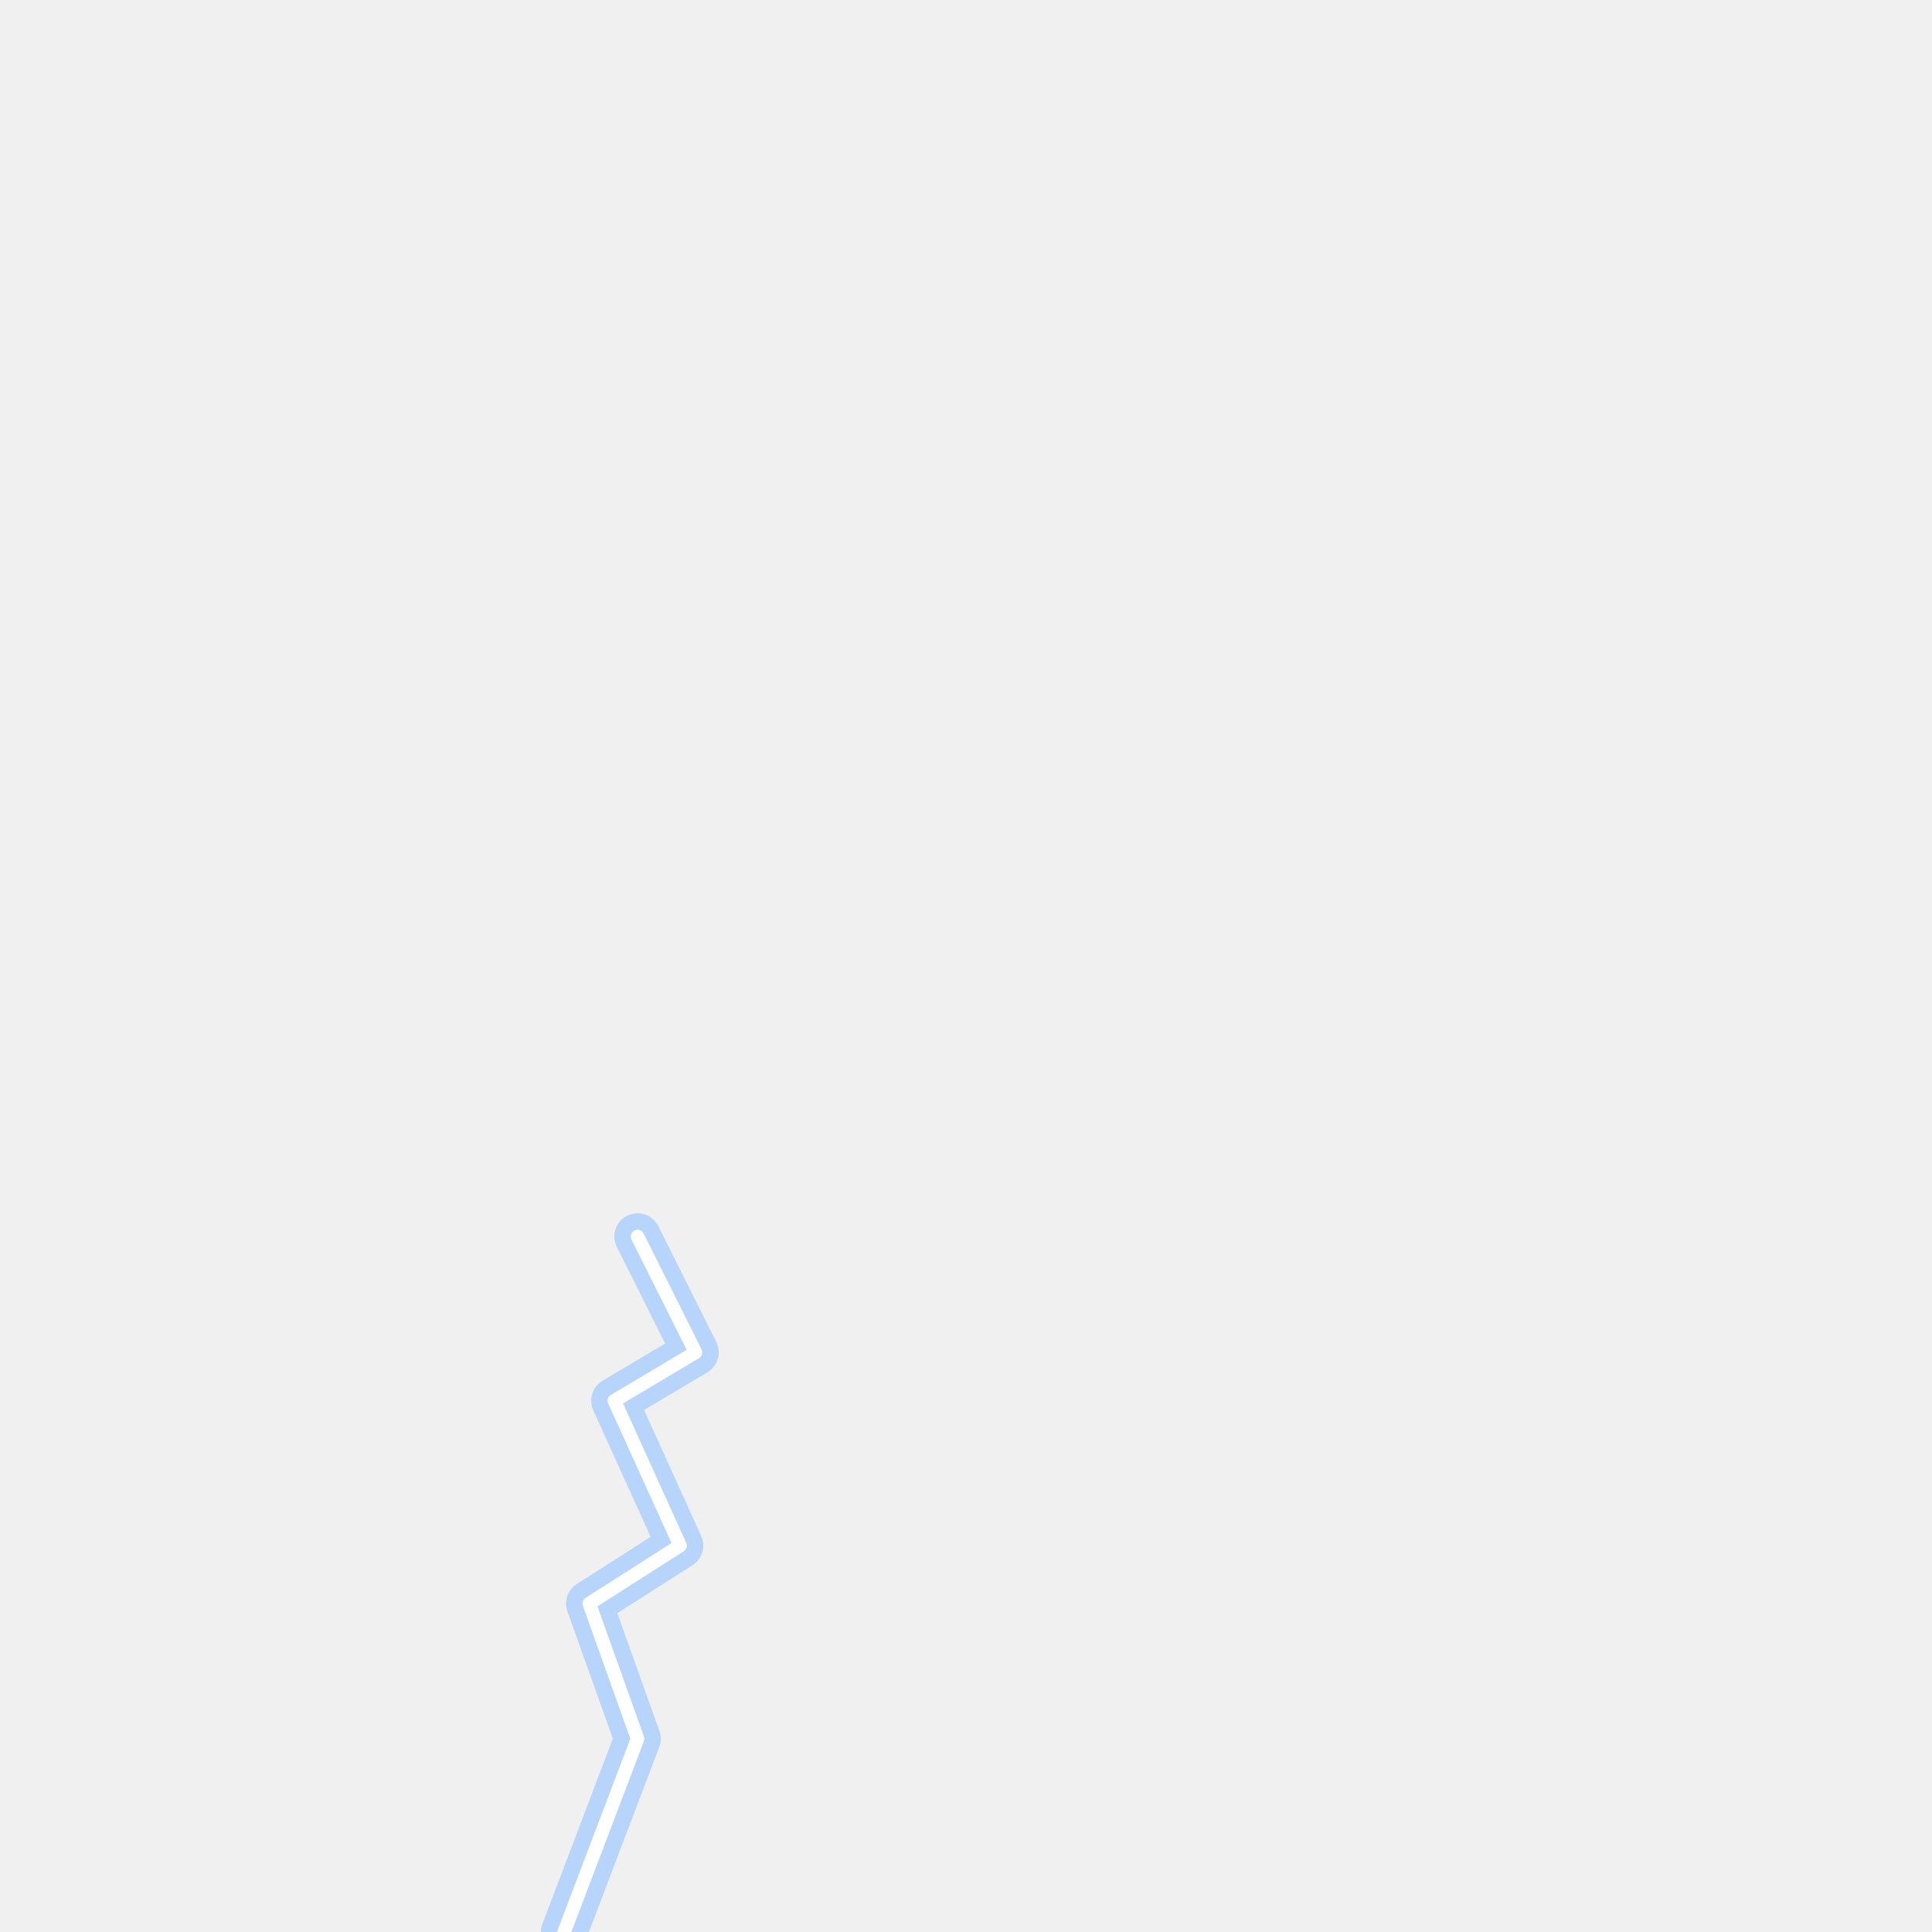
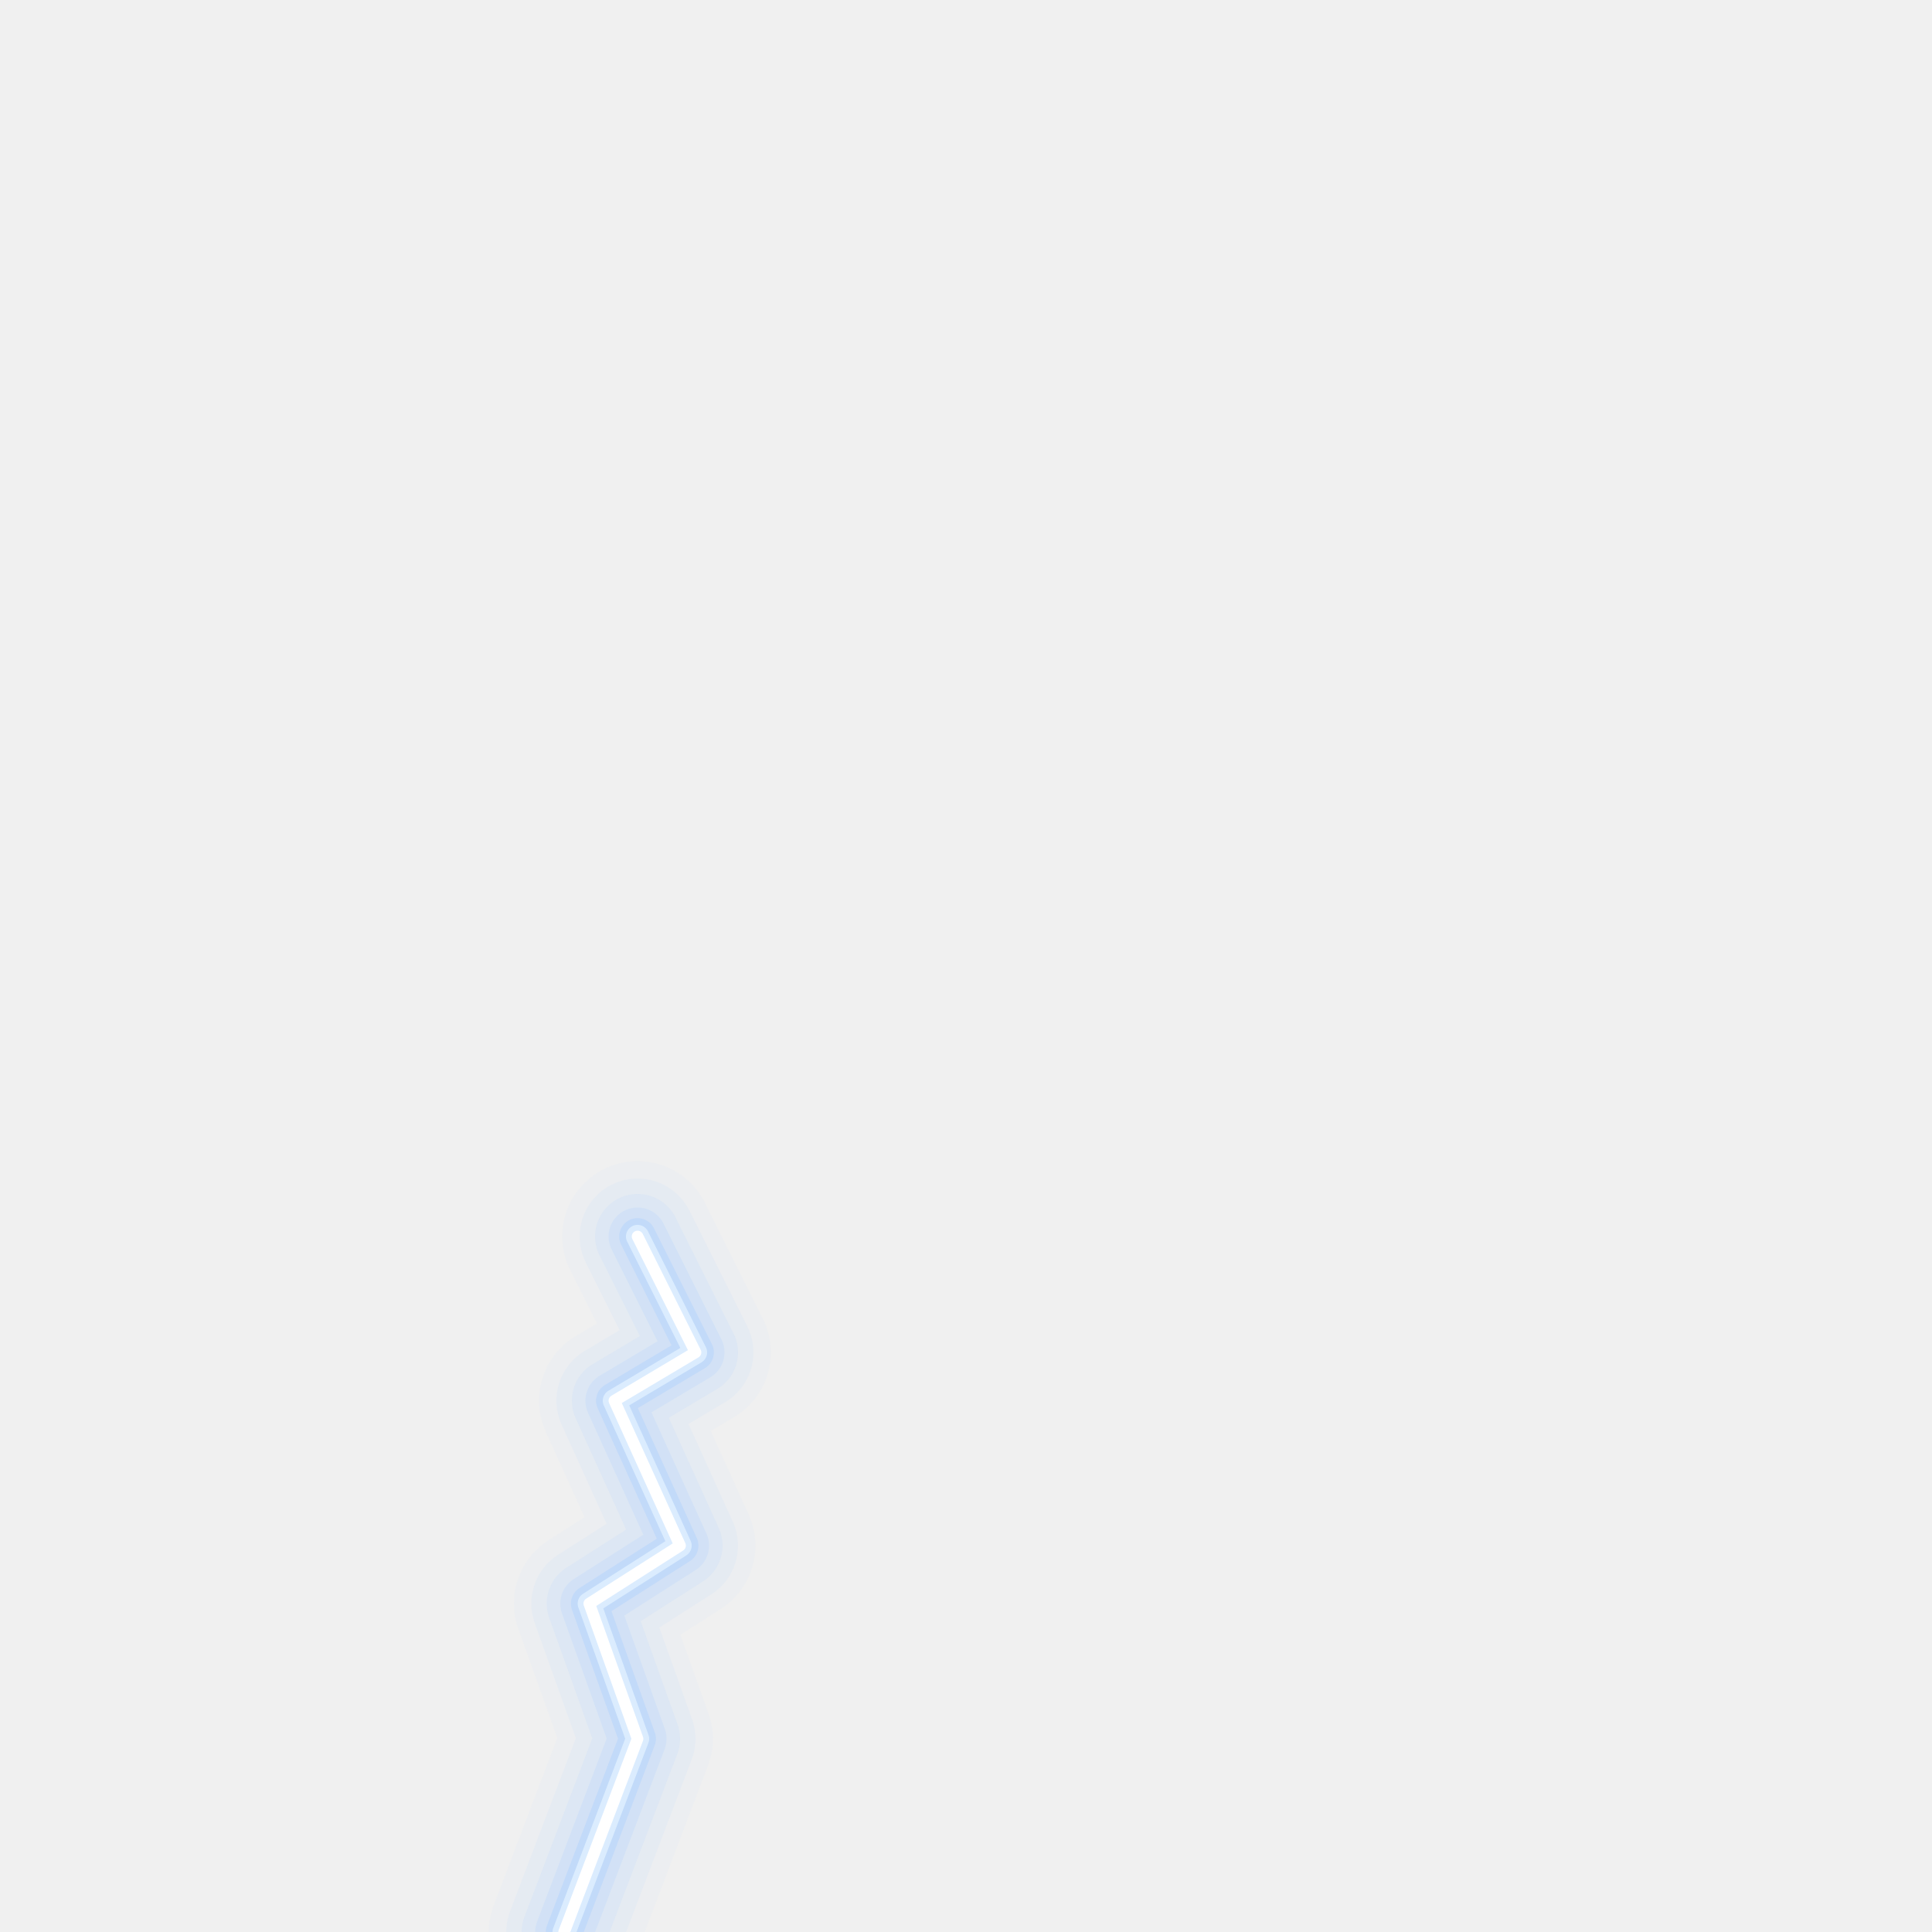
<svg xmlns="http://www.w3.org/2000/svg" viewBox="0 0 1000 1000" preserveAspectRatio="xMidYMid slice">
  <g fill="none" stroke-linejoin="round" stroke-linecap="round">
-     <path d="M330 640 L360 700 L318 725 L352 800 L305 830 L330 900 L292 1000" stroke="#9ec8ff" stroke-width="24" opacity=".7" />
-     <path d="M330 640 L360 700 L318 725 L352 800 L305 830 L330 900 L292 1000" stroke="#fff" stroke-width="7" />
+     <path d="M330 640 L360 700 L318 725 L352 800 L305 830 L330 900 L292 1000" stroke="#9ec8ff" stroke-width="78" opacity="0.05" />
+     <path d="M330 640 L360 700 L318 725 L352 800 L305 830 L330 900 L292 1000" stroke="#9ec8ff" stroke-width="60" opacity="0.08" />
+     <path d="M330 640 L360 700 L318 725 L352 800 L305 830 L330 900 L292 1000" stroke="#9ec8ff" stroke-width="44" opacity="0.12" />
+     <path d="M330 640 L360 700 L318 725 L352 800 L305 830 L330 900 L292 1000" stroke="#9ec8ff" stroke-width="30" opacity="0.18" />
+     <path d="M330 640 L360 700 L318 725 L352 800 L305 830 L330 900 L292 1000" stroke="#9ec8ff" stroke-width="19" opacity="0.3" />
+     <path d="M330 640 L360 700 L318 725 L352 800 L305 830 L330 900 L292 1000" stroke="#dff0ff" stroke-width="12" opacity=".85" />
+     <path d="M330 640 L360 700 L318 725 L352 800 L305 830 L330 900 L292 1000" stroke="#fff" stroke-width="6" />
  </g>
</svg>
